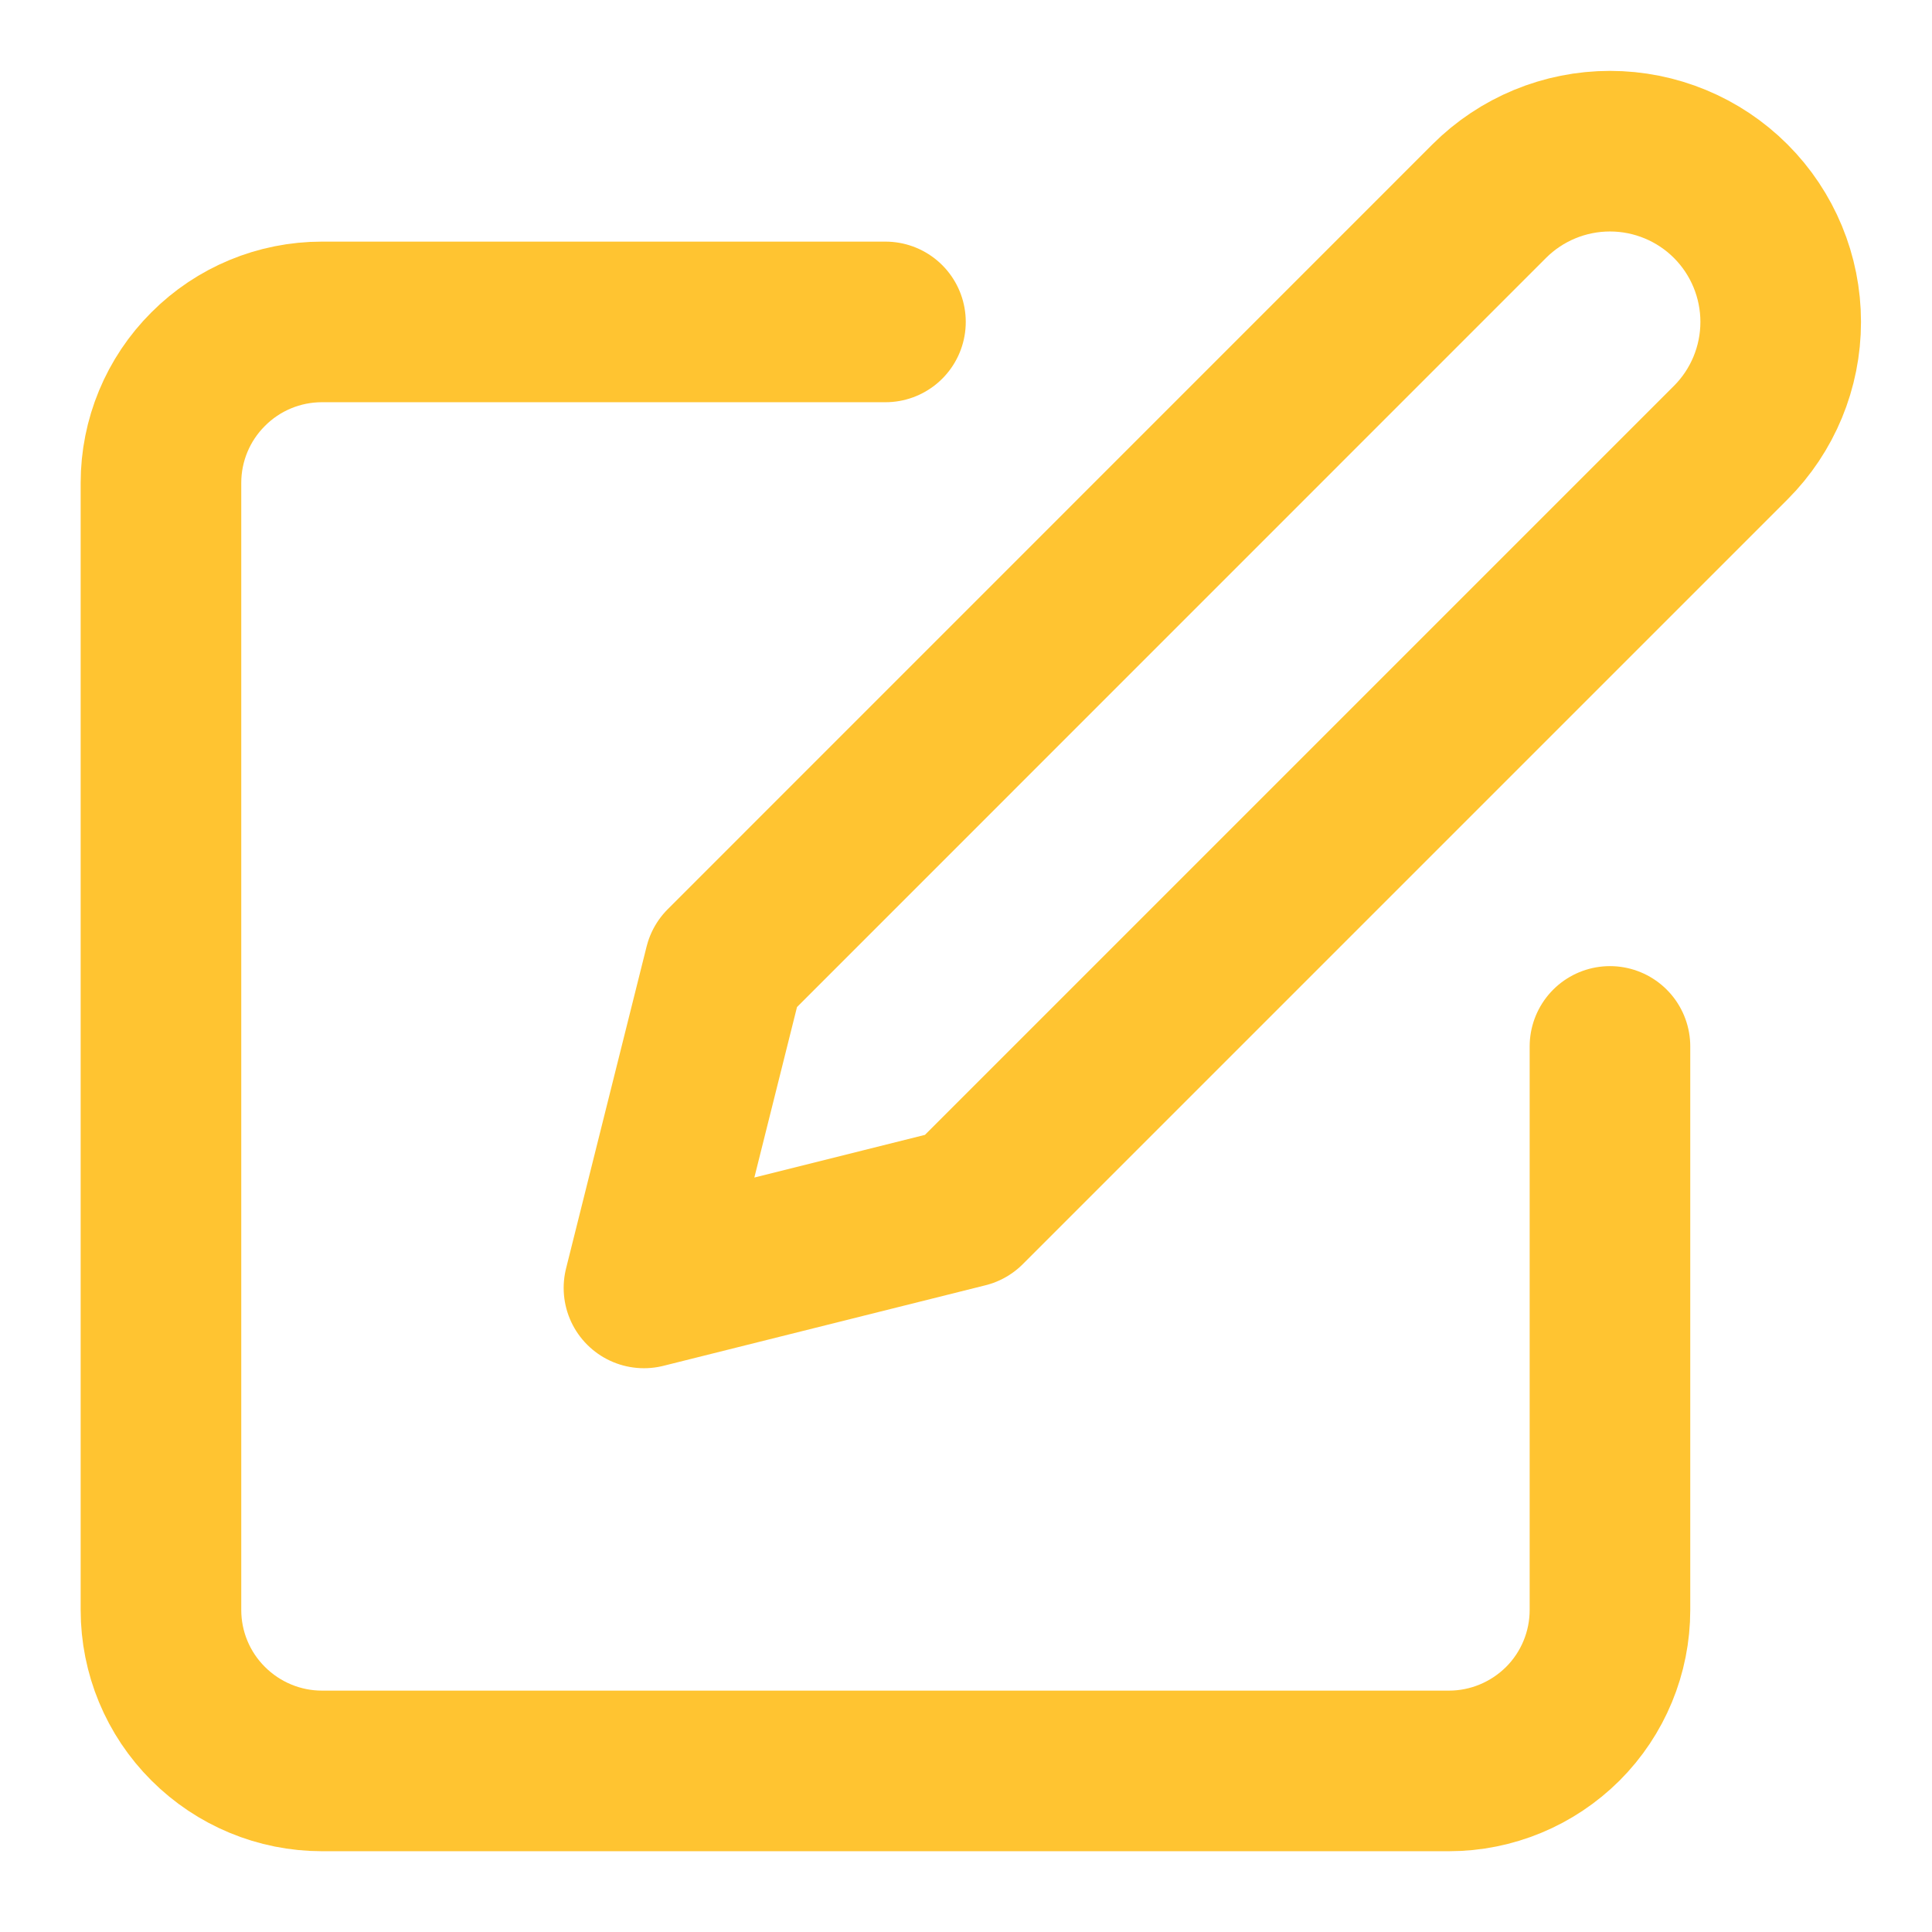
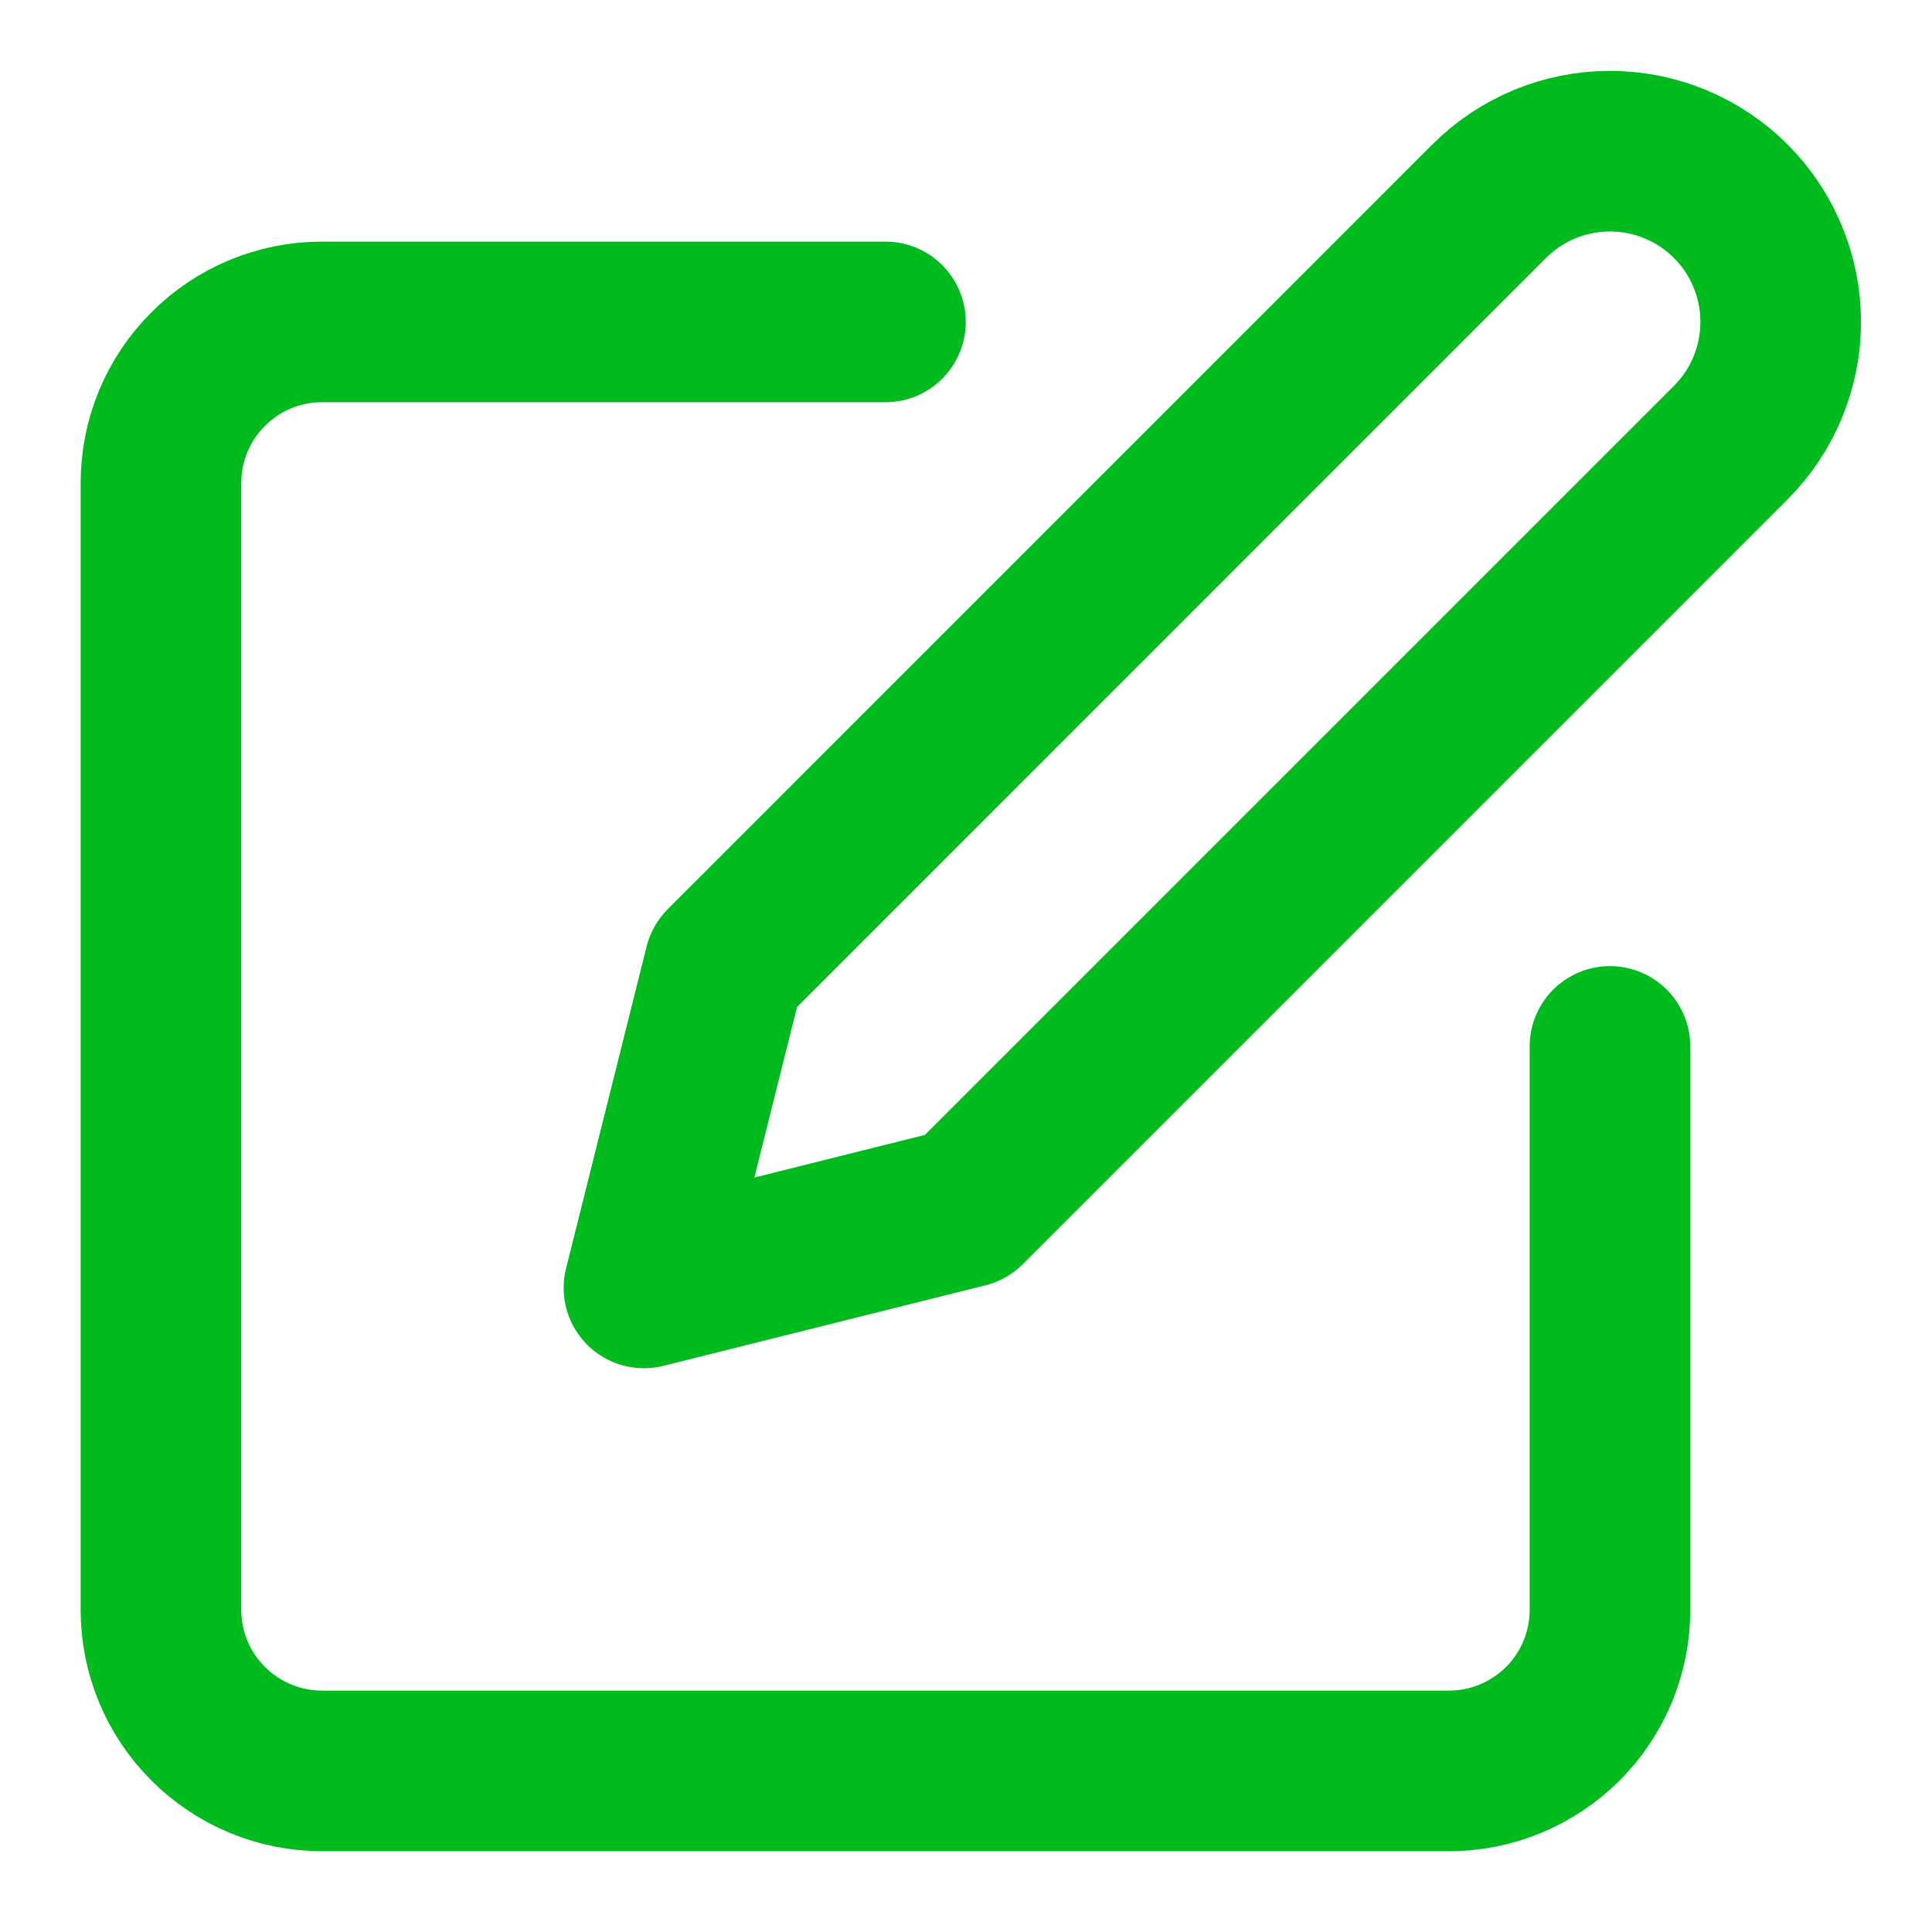
<svg xmlns="http://www.w3.org/2000/svg" width="16" height="16" viewBox="0 0 16 16" fill="none">
-   <path d="M7.333 2.666H2.666C2.313 2.666 1.974 2.806 1.724 3.057C1.473 3.307 1.333 3.646 1.333 3.999V13.333C1.333 13.686 1.473 14.025 1.724 14.275C1.974 14.525 2.313 14.666 2.666 14.666H12C12.353 14.666 12.692 14.525 12.943 14.275C13.193 14.025 13.333 13.686 13.333 13.333V8.666" stroke="#FFC431" stroke-width="1.33" stroke-linecap="round" stroke-linejoin="round" />
-   <path d="M12.333 1.666C12.598 1.401 12.958 1.252 13.333 1.252C13.708 1.252 14.068 1.401 14.333 1.666C14.598 1.931 14.747 2.291 14.747 2.666C14.747 3.041 14.598 3.401 14.333 3.666L8 9.999L5.333 10.666L6 8L12.333 1.666Z" stroke="#FFC431" stroke-width="1.33" stroke-linecap="round" stroke-linejoin="round" />
+   <path d="M7.333 2.666H2.666C2.313 2.666 1.974 2.806 1.724 3.057C1.473 3.307 1.333 3.646 1.333 3.999V13.333C1.333 13.686 1.473 14.025 1.724 14.275C1.974 14.525 2.313 14.666 2.666 14.666H12C12.353 14.666 12.692 14.525 12.943 14.275C13.193 14.025 13.333 13.686 13.333 13.333V8.666" stroke="#00BB1D" stroke-width="1.33" stroke-linecap="round" stroke-linejoin="round" />
+   <path d="M12.333 1.666C12.598 1.401 12.958 1.252 13.333 1.252C13.708 1.252 14.068 1.401 14.333 1.666C14.598 1.931 14.747 2.291 14.747 2.666C14.747 3.041 14.598 3.401 14.333 3.666L8 9.999L5.333 10.666L6 8L12.333 1.666Z" stroke="#00BB1D" stroke-width="1.33" stroke-linecap="round" stroke-linejoin="round" />
</svg>
